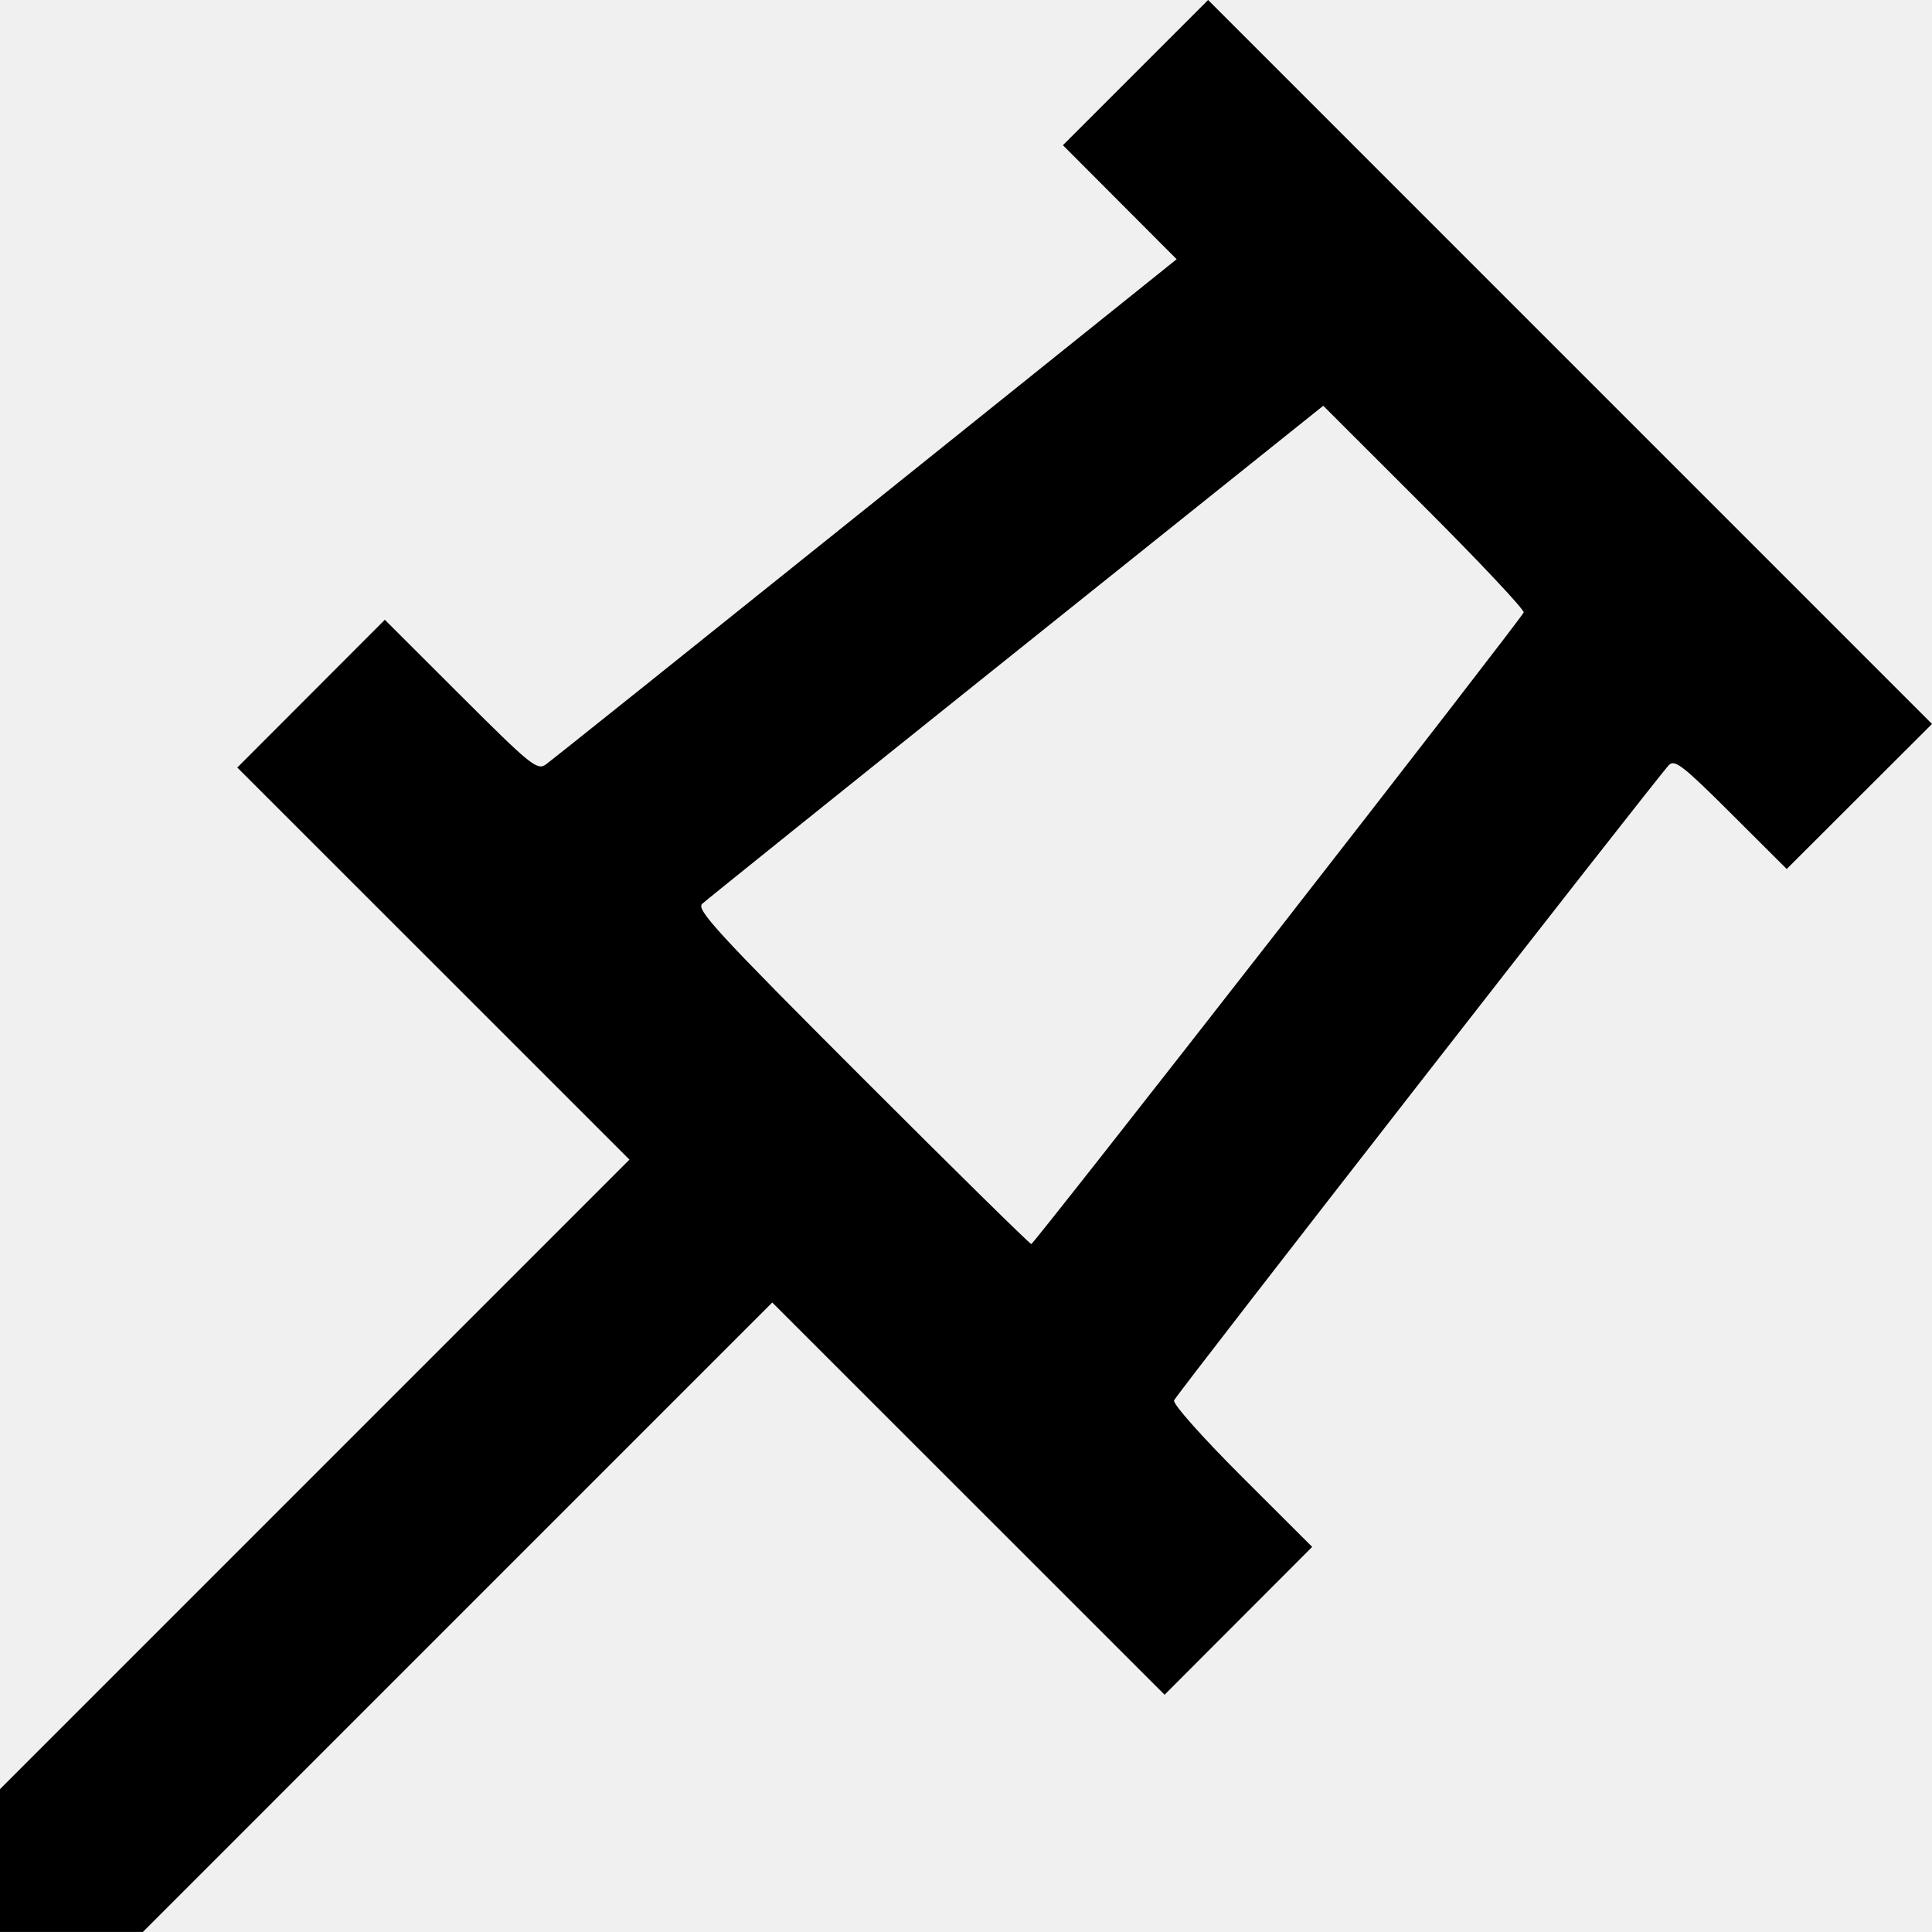
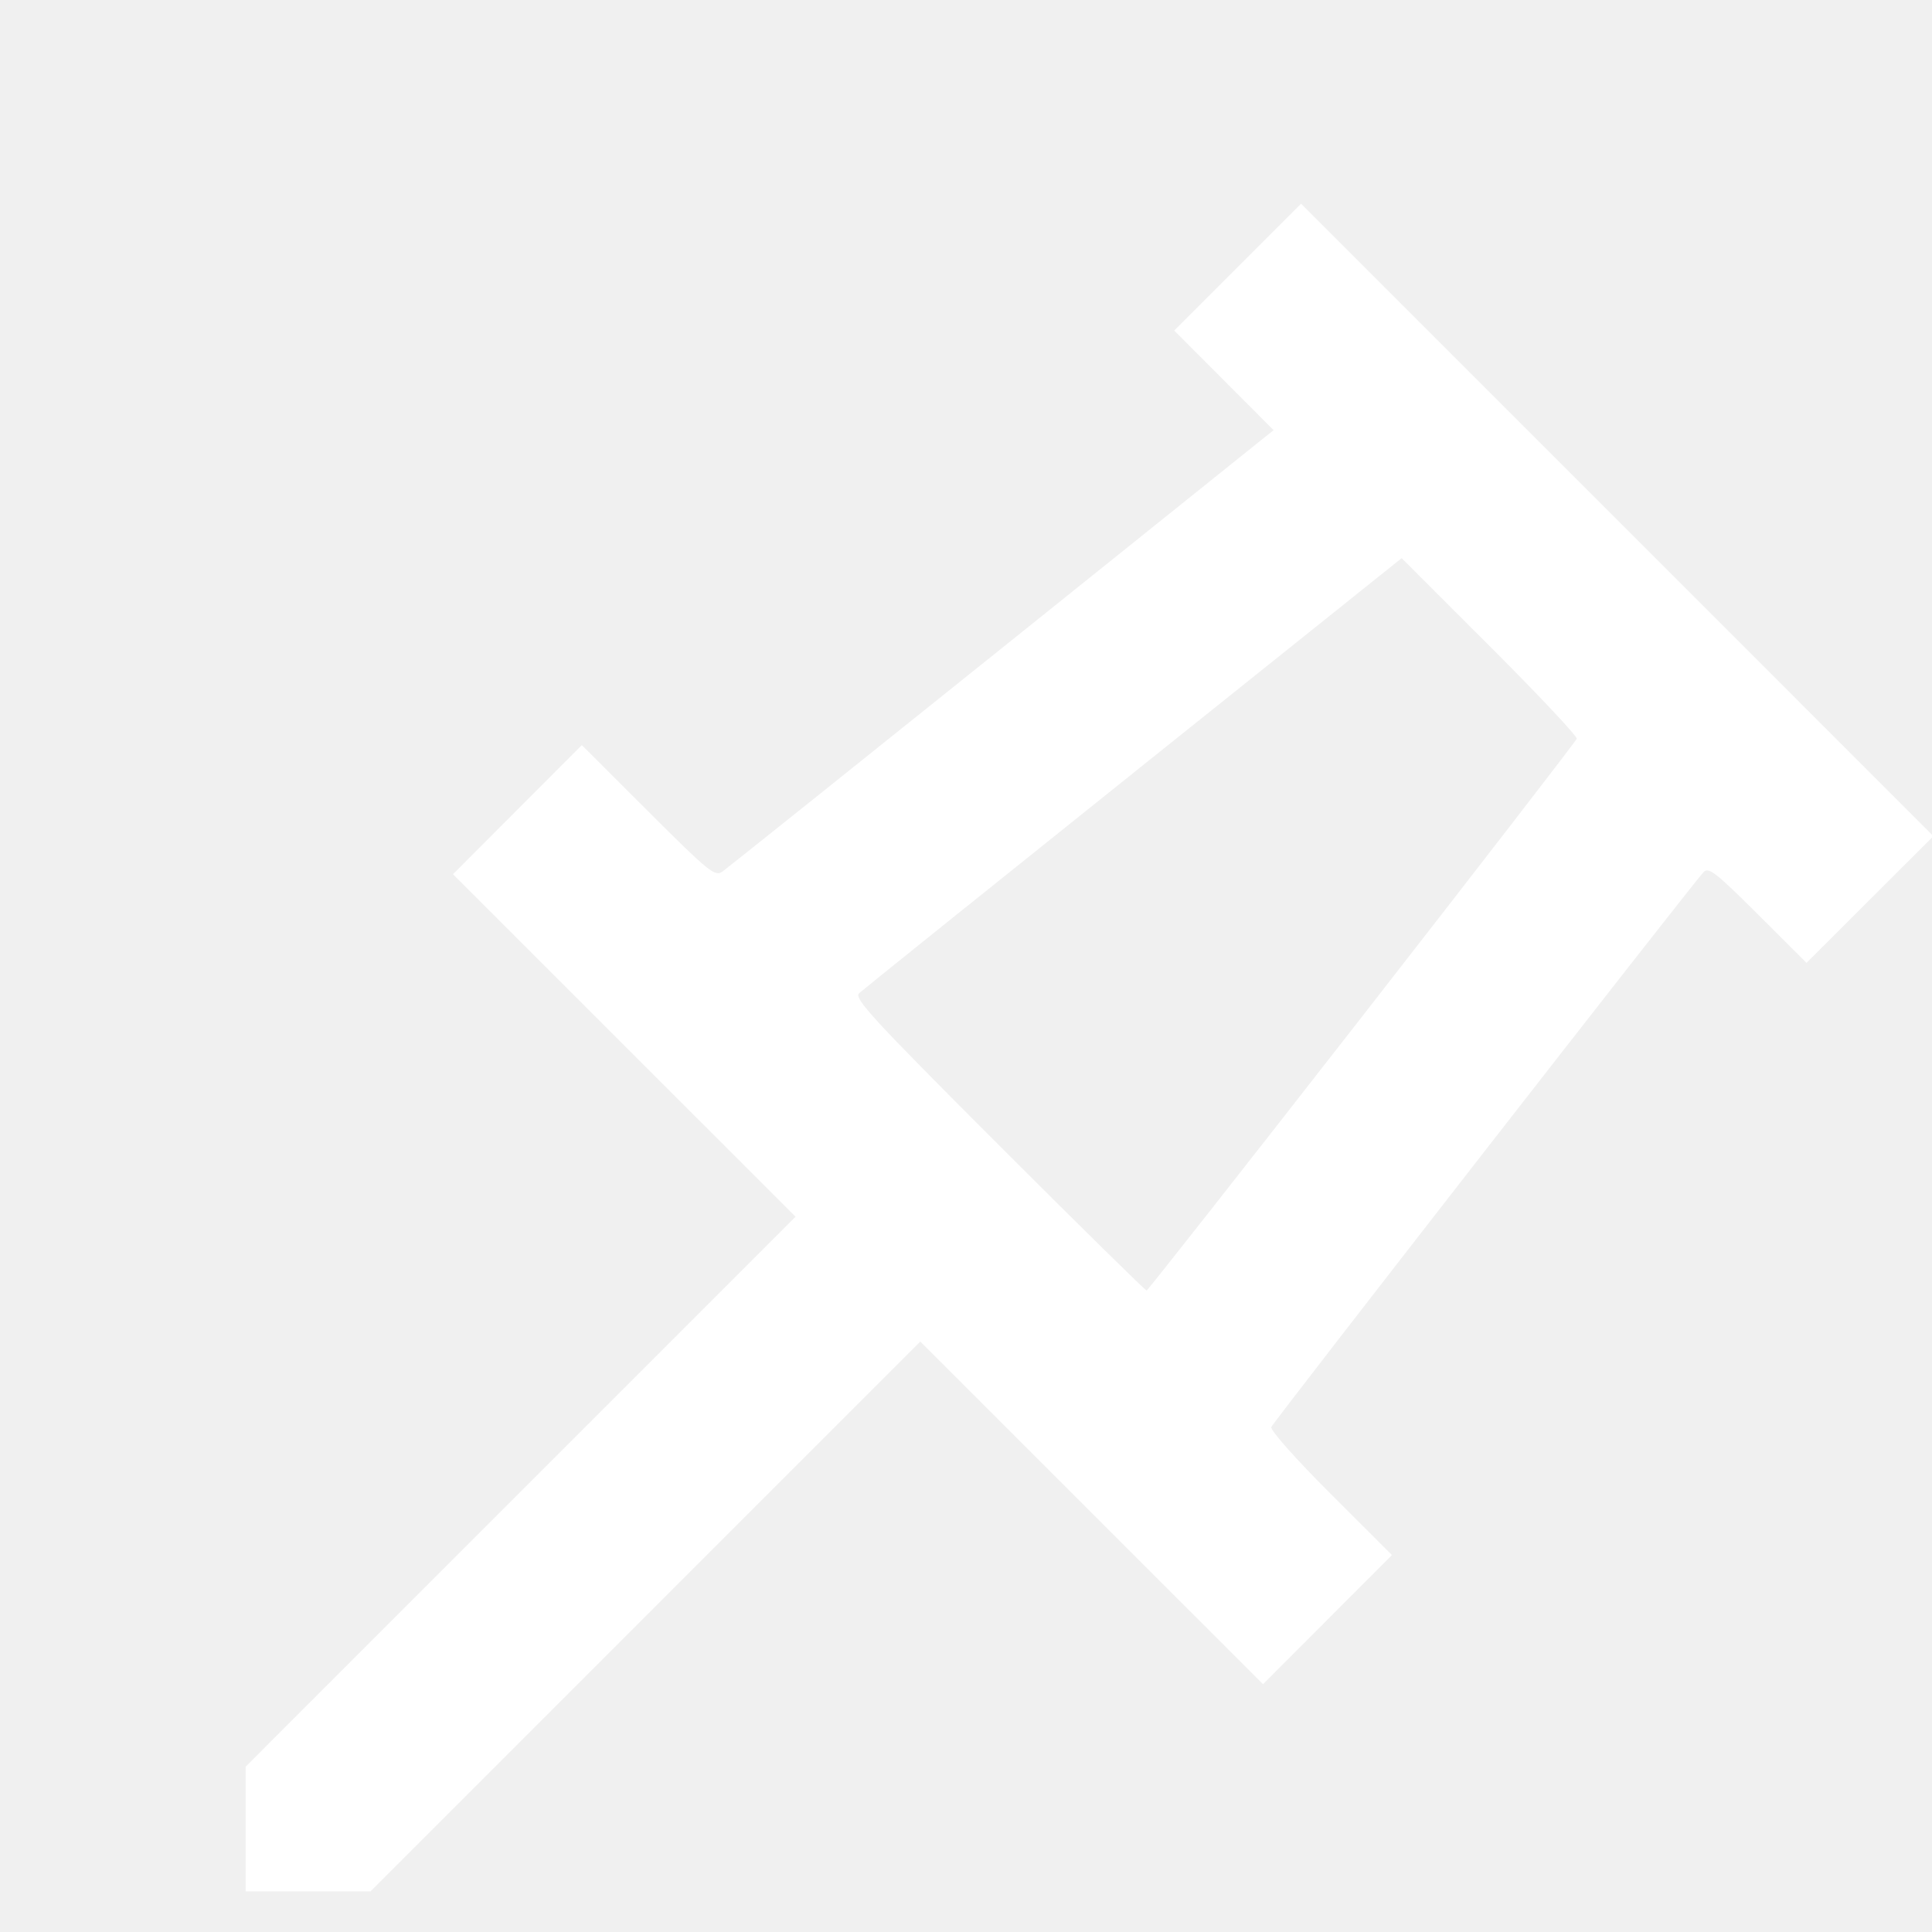
- <svg xmlns="http://www.w3.org/2000/svg" version="1.1" id="svg1" width="532.013" height="531.998" viewBox="0 0 532.013 531.998">
-   <defs id="defs1" />
-   <g id="g1" transform="translate(-77.43841,-64.20762)">
-     <path style="fill:#000000" d="m 77.438,576.543 v -19.663 l 86.668,-86.675 86.668,-86.675 -53.996,-53.984 -53.996,-53.984 20.313,-20.345 20.313,-20.345 20.873,20.843 c 19.314,19.286 21.067,20.705 23.467,19 1.427,-1.013 41.093,-32.731 88.148,-70.483 l 85.554,-68.641 -15.659,-15.7 -15.659,-15.7 19.991,-19.991 19.991,-19.991 99.669,99.676 99.669,99.676 -20.004,19.971 -20.004,19.971 -15.323,-15.279 c -13.268,-13.23 -15.567,-15.016 -17.142,-13.314 -3.985,4.305 -135.632,173.32 -136.246,174.92 -0.371,0.968 7.775,10.133 18.691,21.03 l 19.35,19.315 -20.323,20.355 -20.323,20.355 -54.016,-54.004 -54.016,-54.004 -86.658,86.666 -86.658,86.666 H 97.109 77.438 Z M 429.342,320.455 c 36.98,-47.437 67.432,-86.854 67.67,-87.592 0.238,-0.738 -12.083,-13.847 -27.379,-29.13 l -27.812,-27.788 -84.525,67.659 c -46.489,37.213 -85.412,68.48 -86.497,69.484 -1.708,1.58 4.193,7.992 43.993,47.804 25.281,25.289 46.269,45.942 46.639,45.896 0.371,-0.046 30.931,-38.896 67.911,-86.333 z" id="path1" />
-   </g>
+ <svg xmlns="http://www.w3.org/2000/svg" version="1.1" width="609" height="609">
+   <path style="fill:#FFF" d="m 77.438,576.543 v -19.663 l 86.668,-86.675 86.668,-86.675 -53.996,-53.984 -53.996,-53.984 20.313,-20.345 20.313,-20.345 20.873,20.843 c 19.314,19.286 21.067,20.705 23.467,19 1.427,-1.013 41.093,-32.731 88.148,-70.483 l 85.554,-68.641 -15.659,-15.7 -15.659,-15.7 19.991,-19.991 19.991,-19.991 99.669,99.676 99.669,99.676 -20.004,19.971 -20.004,19.971 -15.323,-15.279 c -13.268,-13.23 -15.567,-15.016 -17.142,-13.314 -3.985,4.305 -135.632,173.32 -136.246,174.92 -0.371,0.968 7.775,10.133 18.691,21.03 l 19.35,19.315 -20.323,20.355 -20.323,20.355 -54.016,-54.004 -54.016,-54.004 -86.658,86.666 -86.658,86.666 H 97.109 77.438 Z M 429.342,320.455 c 36.98,-47.437 67.432,-86.854 67.67,-87.592 0.238,-0.738 -12.083,-13.847 -27.379,-29.13 l -27.812,-27.788 -84.525,67.659 c -46.489,37.213 -85.412,68.48 -86.497,69.484 -1.708,1.58 4.193,7.992 43.993,47.804 25.281,25.289 46.269,45.942 46.639,45.896 0.371,-0.046 30.931,-38.896 67.911,-86.333 z" id="path1" />
</svg>
